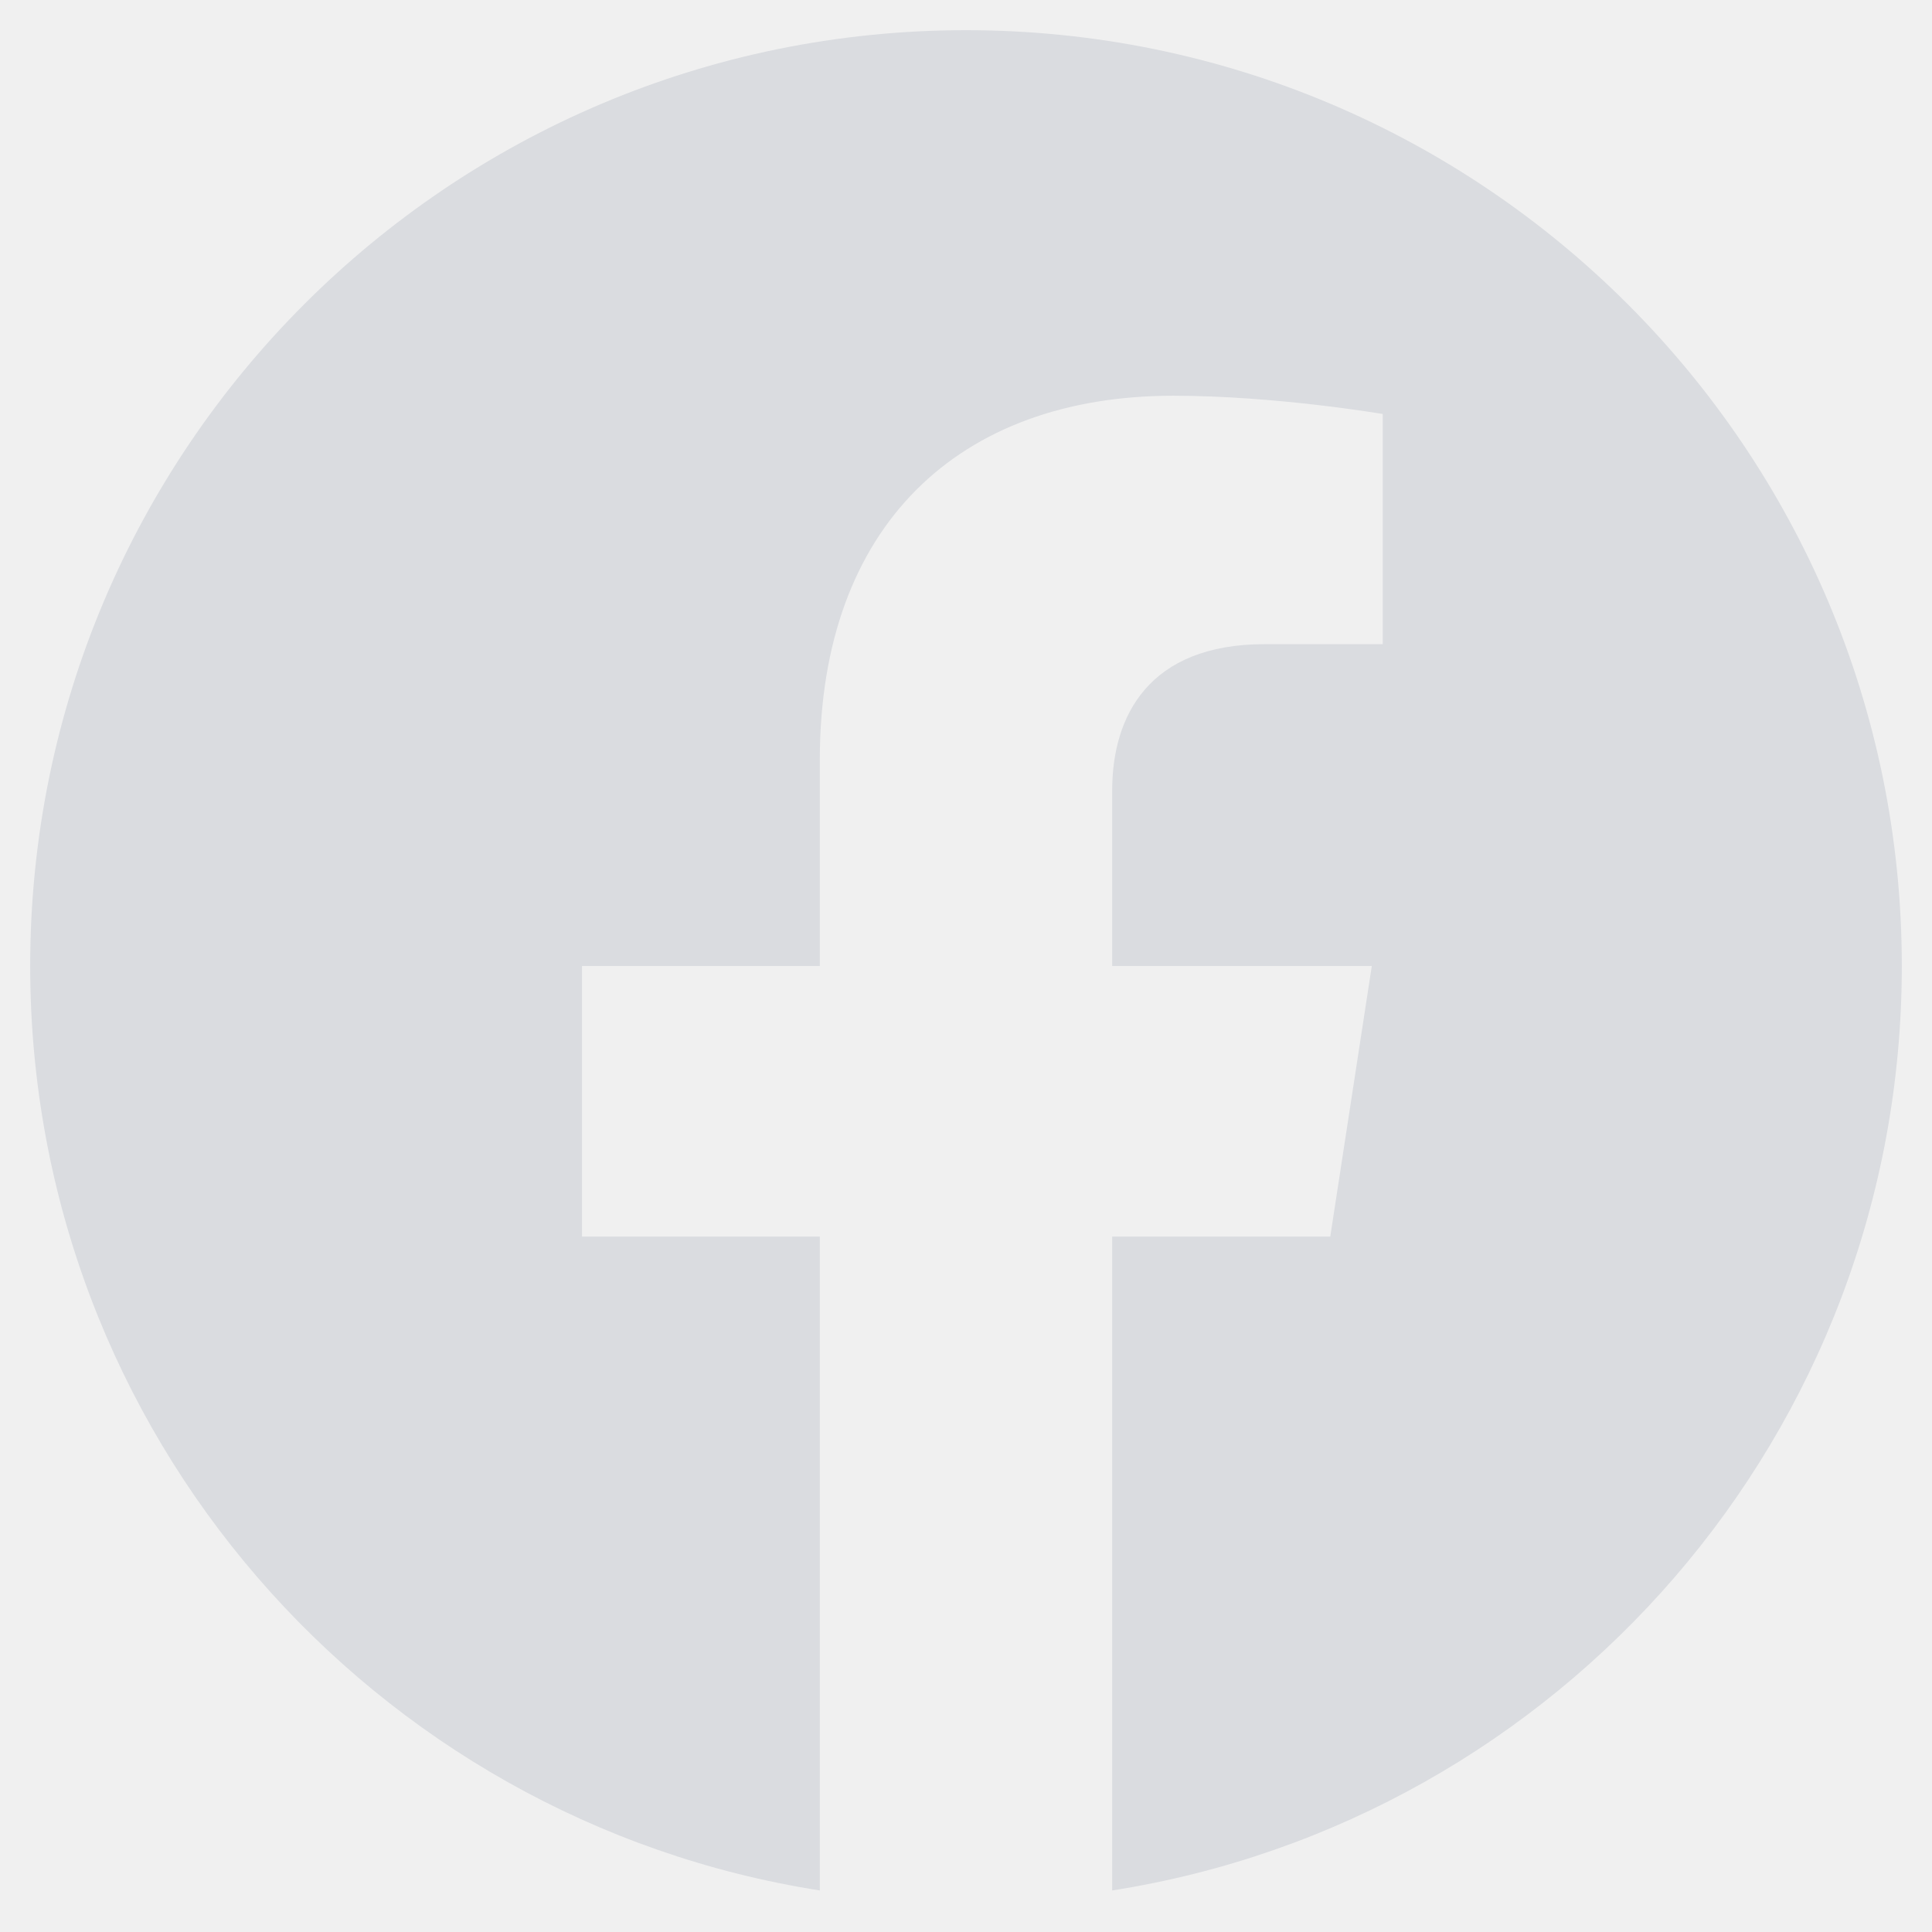
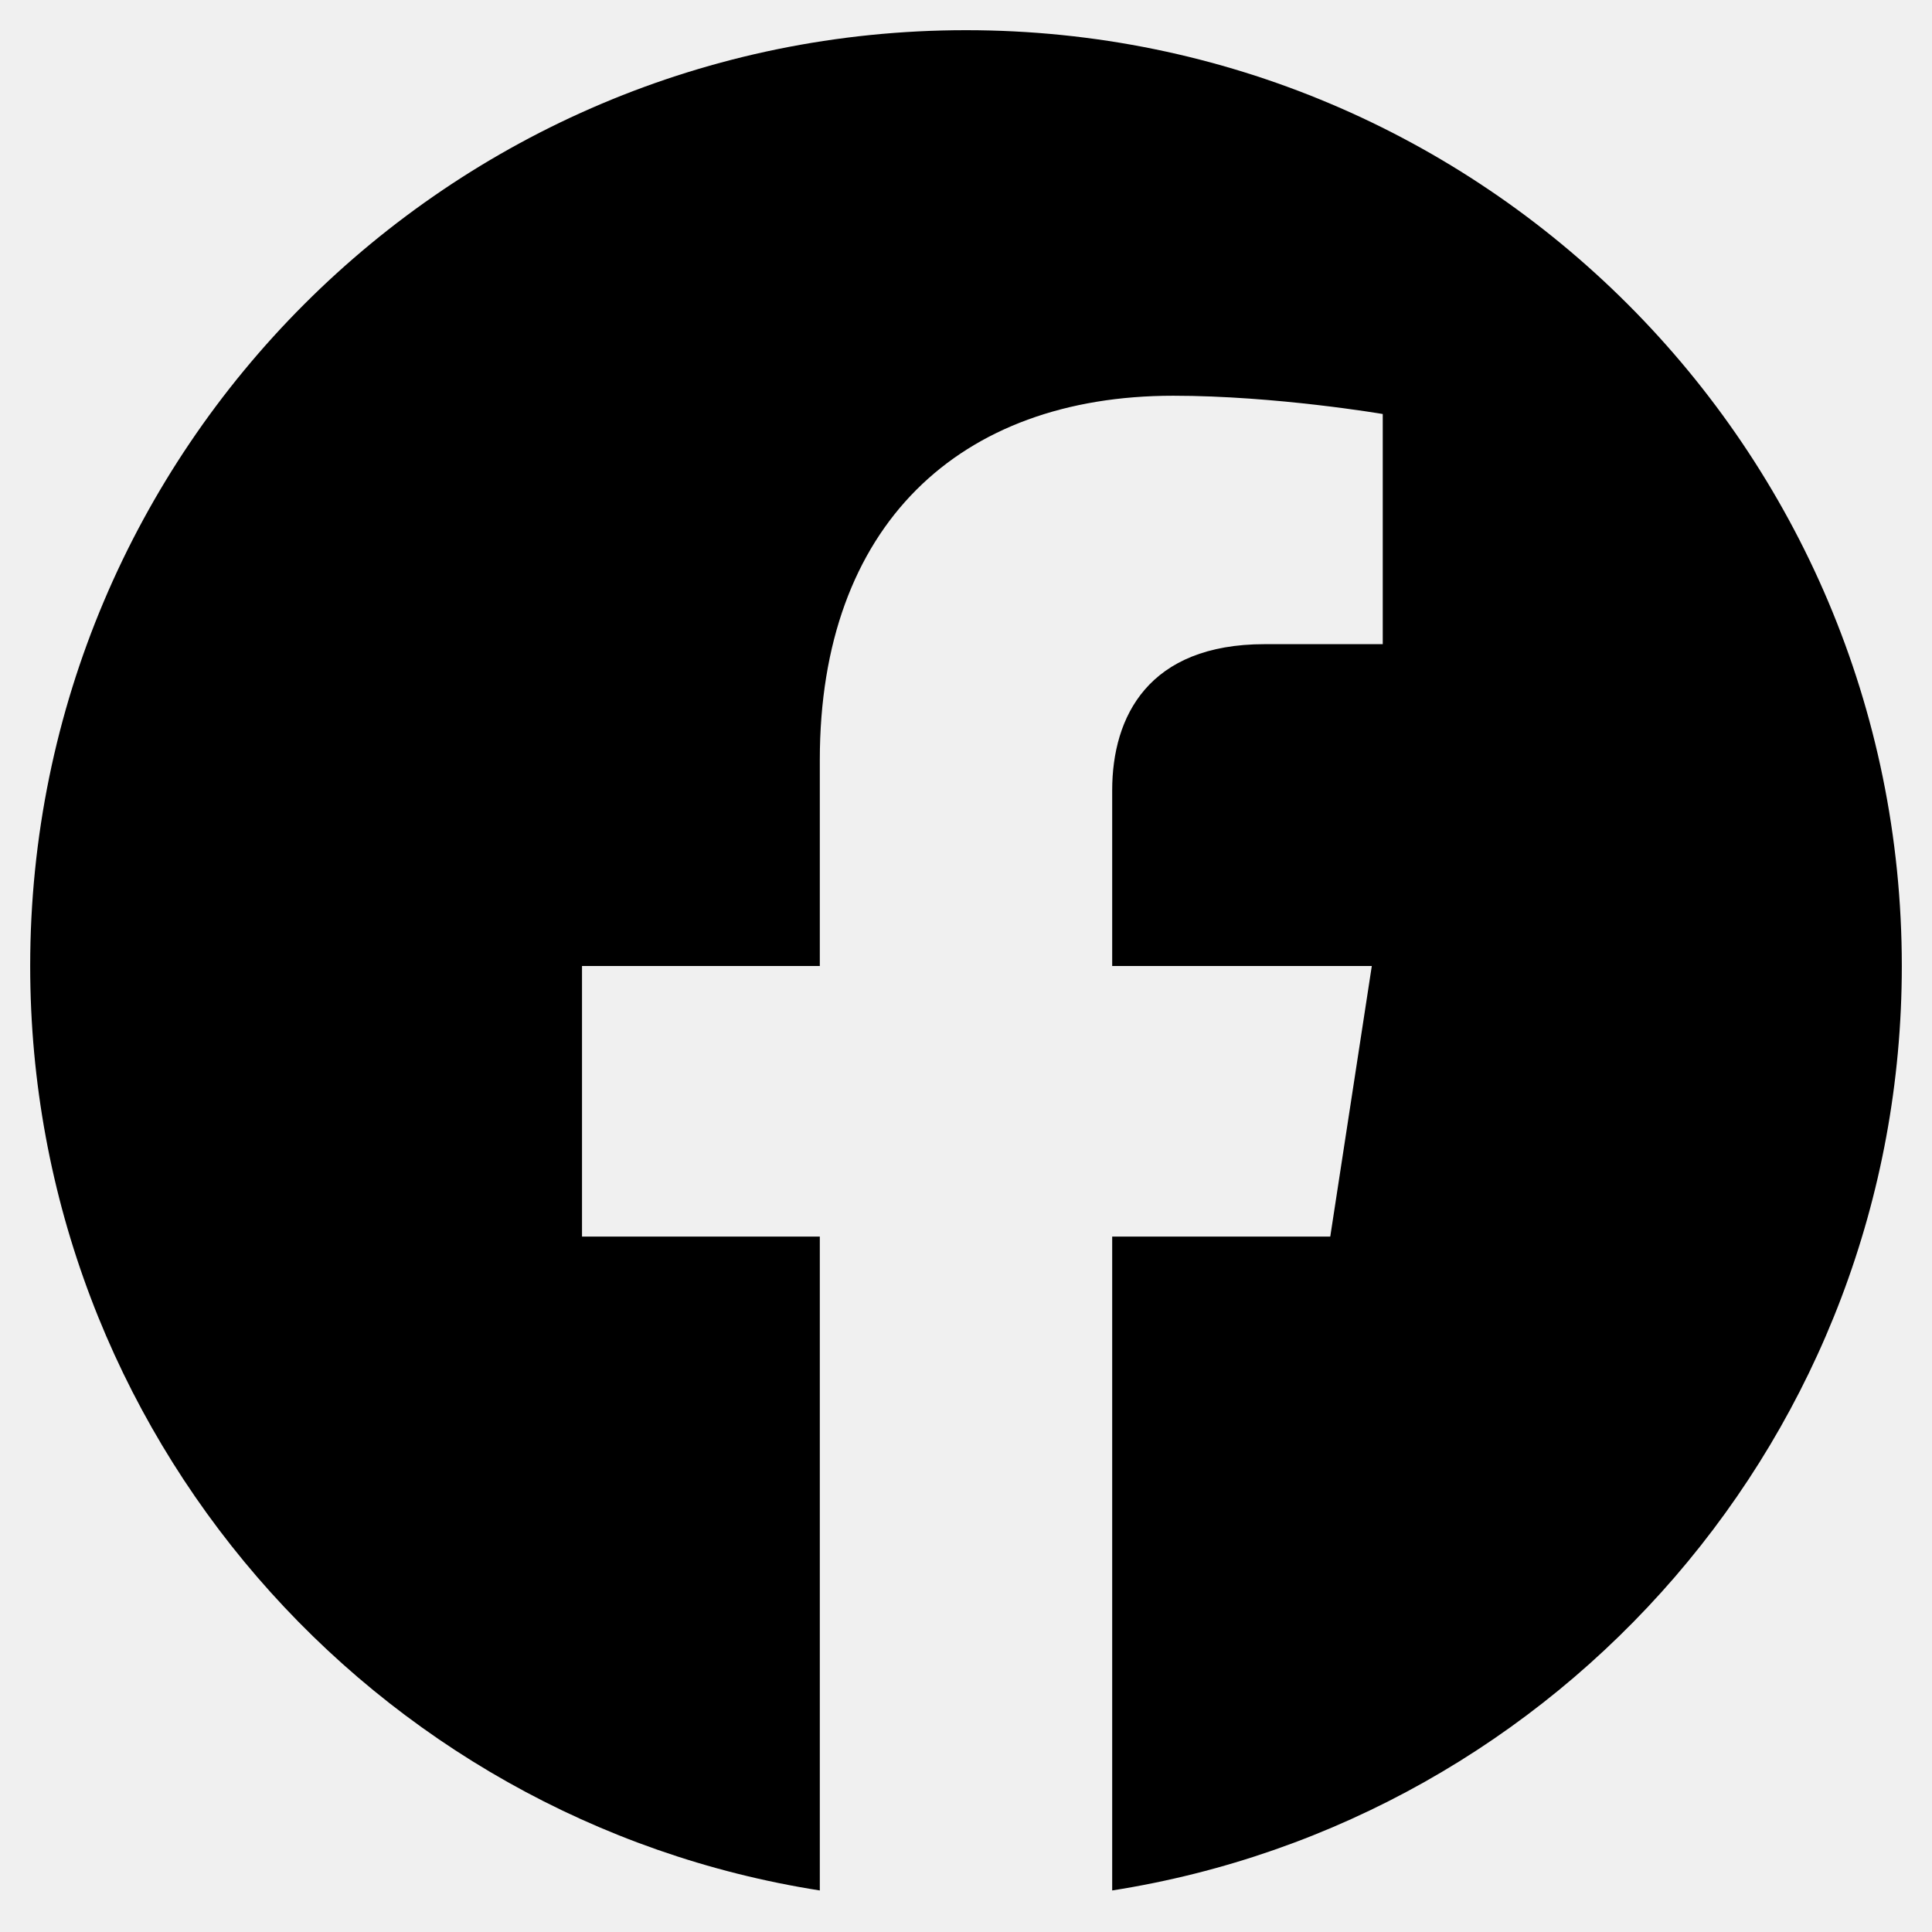
<svg xmlns="http://www.w3.org/2000/svg" width="24" height="24" viewBox="0 0 24 24" fill="none">
  <g clip-path="url(#clip0_6_1248)">
-     <path d="M23.625 12C23.625 5.578 18.422 0.375 12 0.375C5.578 0.375 0.375 5.578 0.375 12C0.375 17.802 4.626 22.612 10.184 23.484V15.361H7.23V12H10.184V9.439C10.184 6.525 11.918 4.916 14.574 4.916C15.847 4.916 17.177 5.143 17.177 5.143V8.002H15.711C14.267 8.002 13.816 8.899 13.816 9.818V12H17.041L16.525 15.361H13.816V23.484C19.374 22.612 23.625 17.802 23.625 12Z" fill="#DADCE0" />
+     <path d="M23.625 12C23.625 5.578 18.422 0.375 12 0.375C5.578 0.375 0.375 5.578 0.375 12C0.375 17.802 4.626 22.612 10.184 23.484V15.361H7.23V12H10.184V9.439C10.184 6.525 11.918 4.916 14.574 4.916C15.847 4.916 17.177 5.143 17.177 5.143V8.002H15.711C14.267 8.002 13.816 8.899 13.816 9.818V12H17.041L16.525 15.361H13.816V23.484C19.374 22.612 23.625 17.802 23.625 12Z" fill="#000" />
  </g>
  <defs>
    <clipPath id="clip0_6_1248">
      <rect width="24" height="24" fill="white" />
    </clipPath>
  </defs>
</svg>
